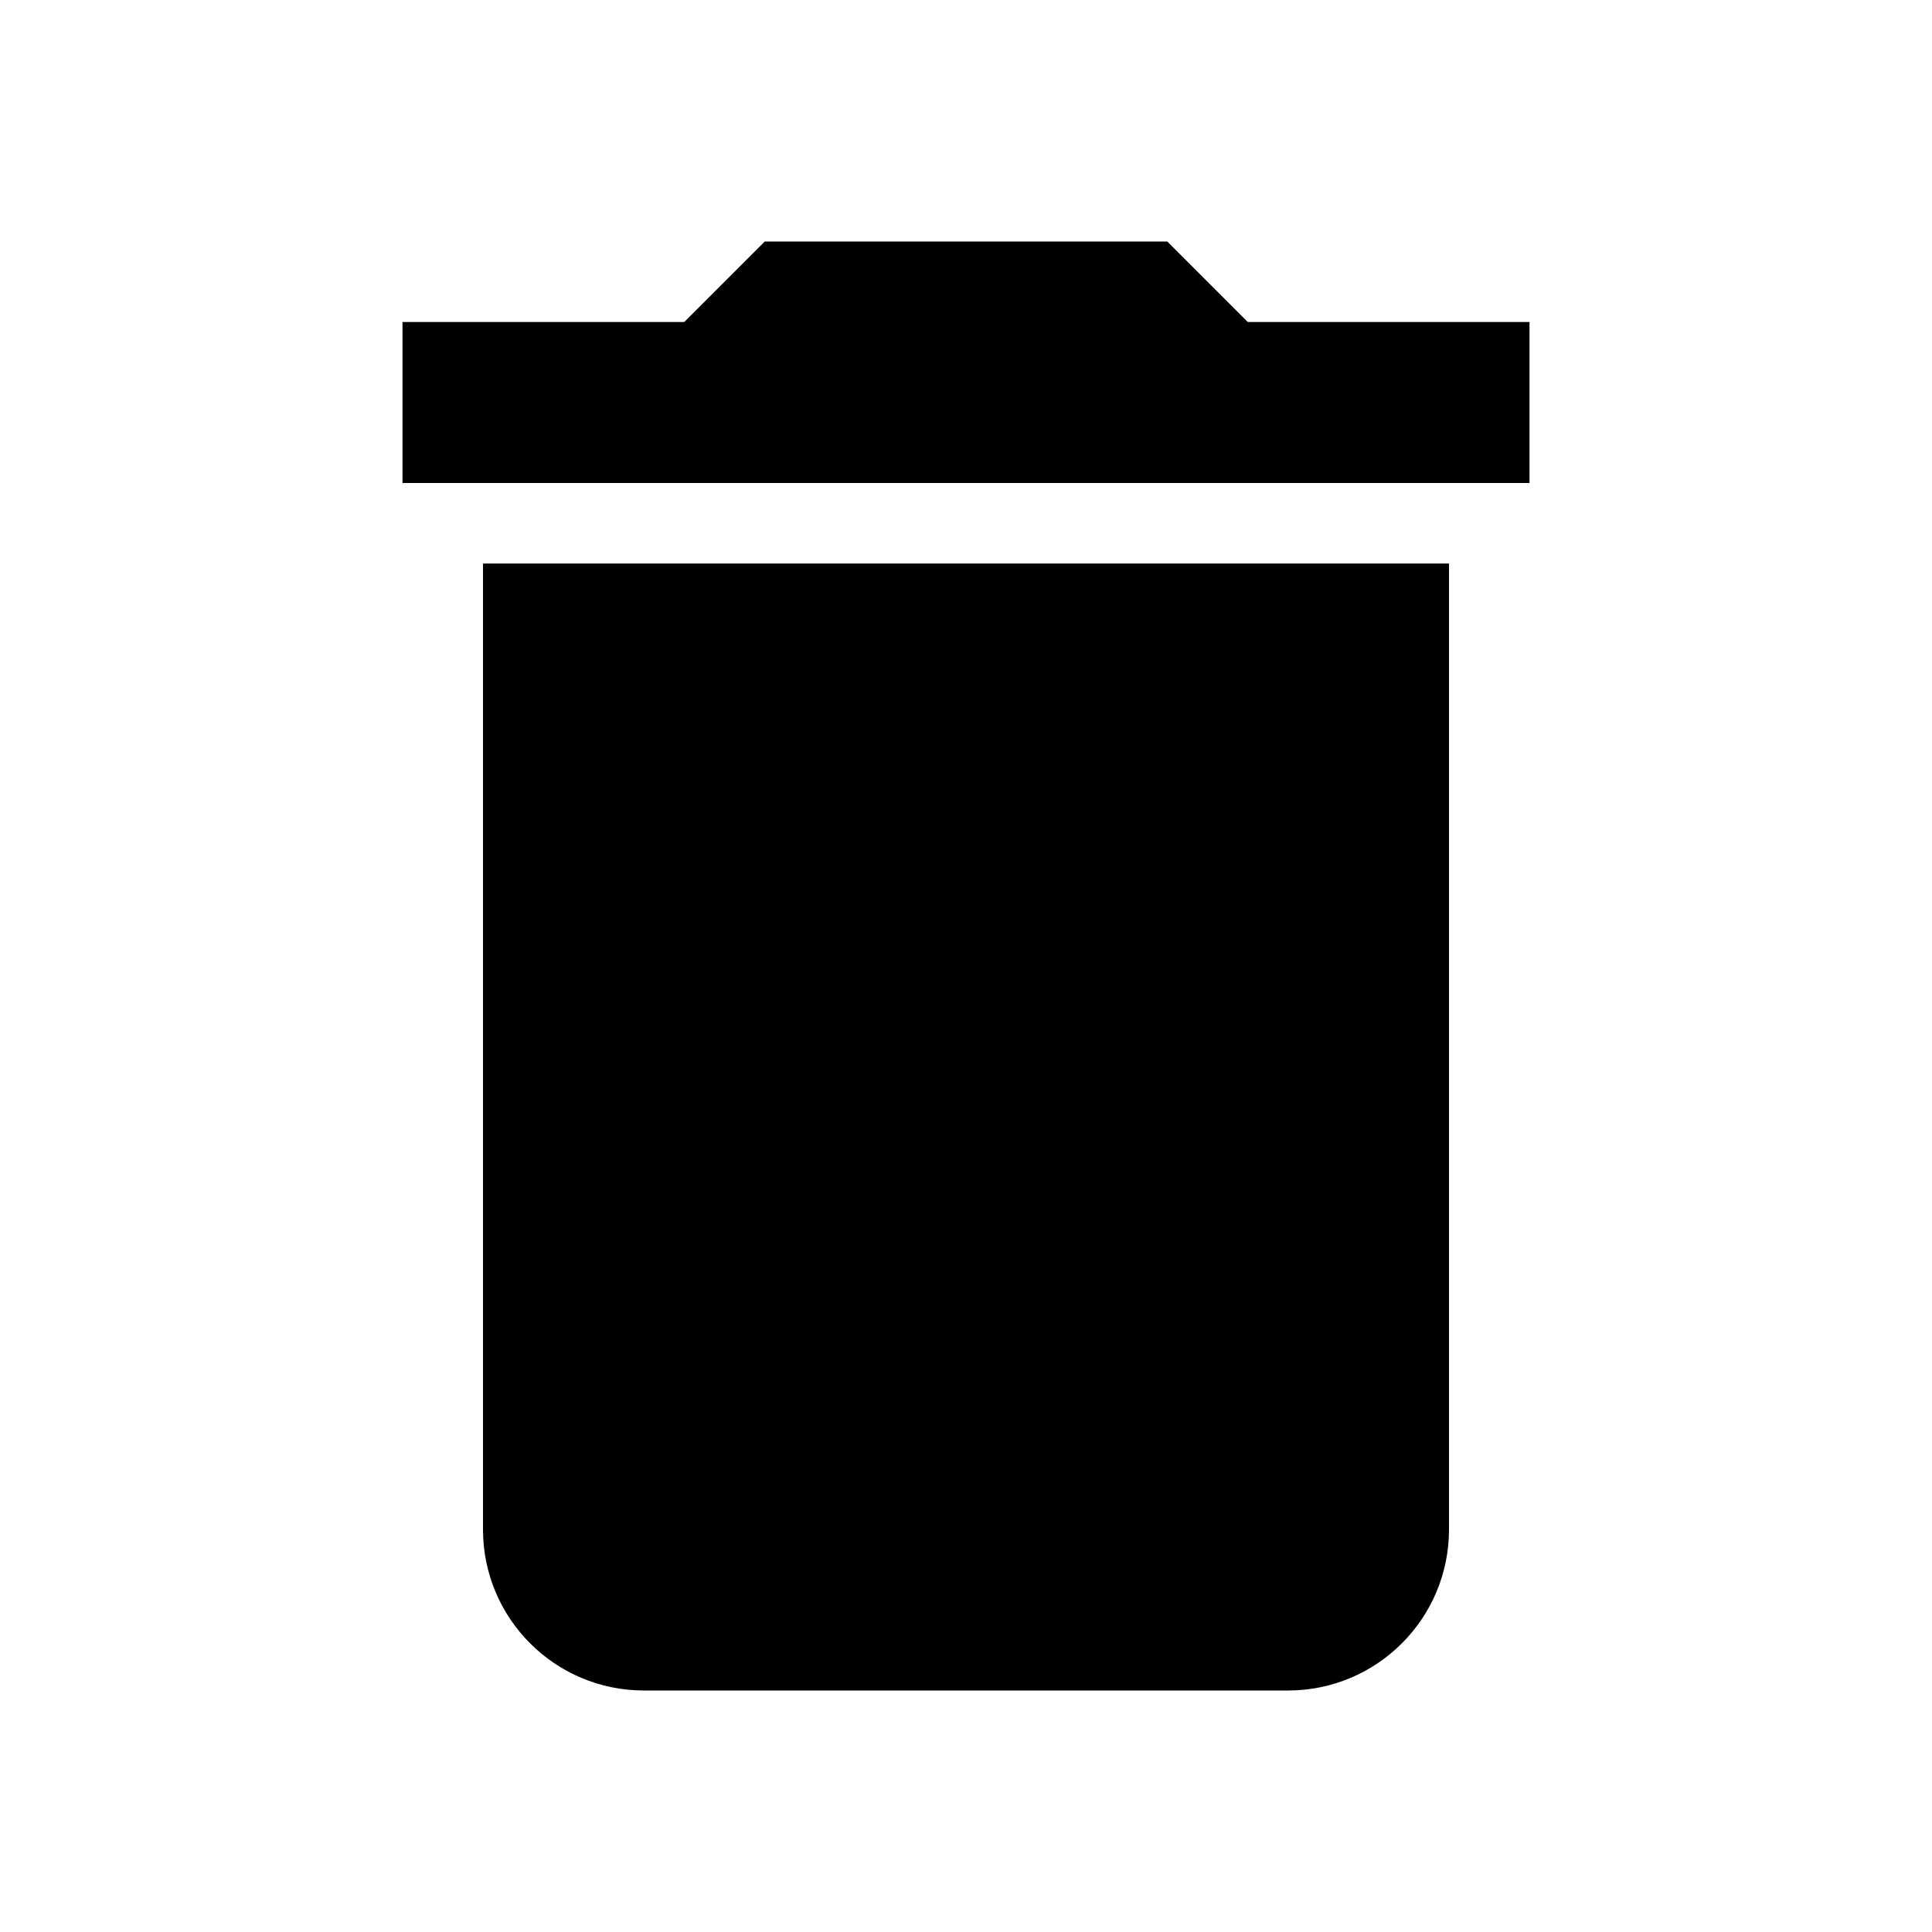
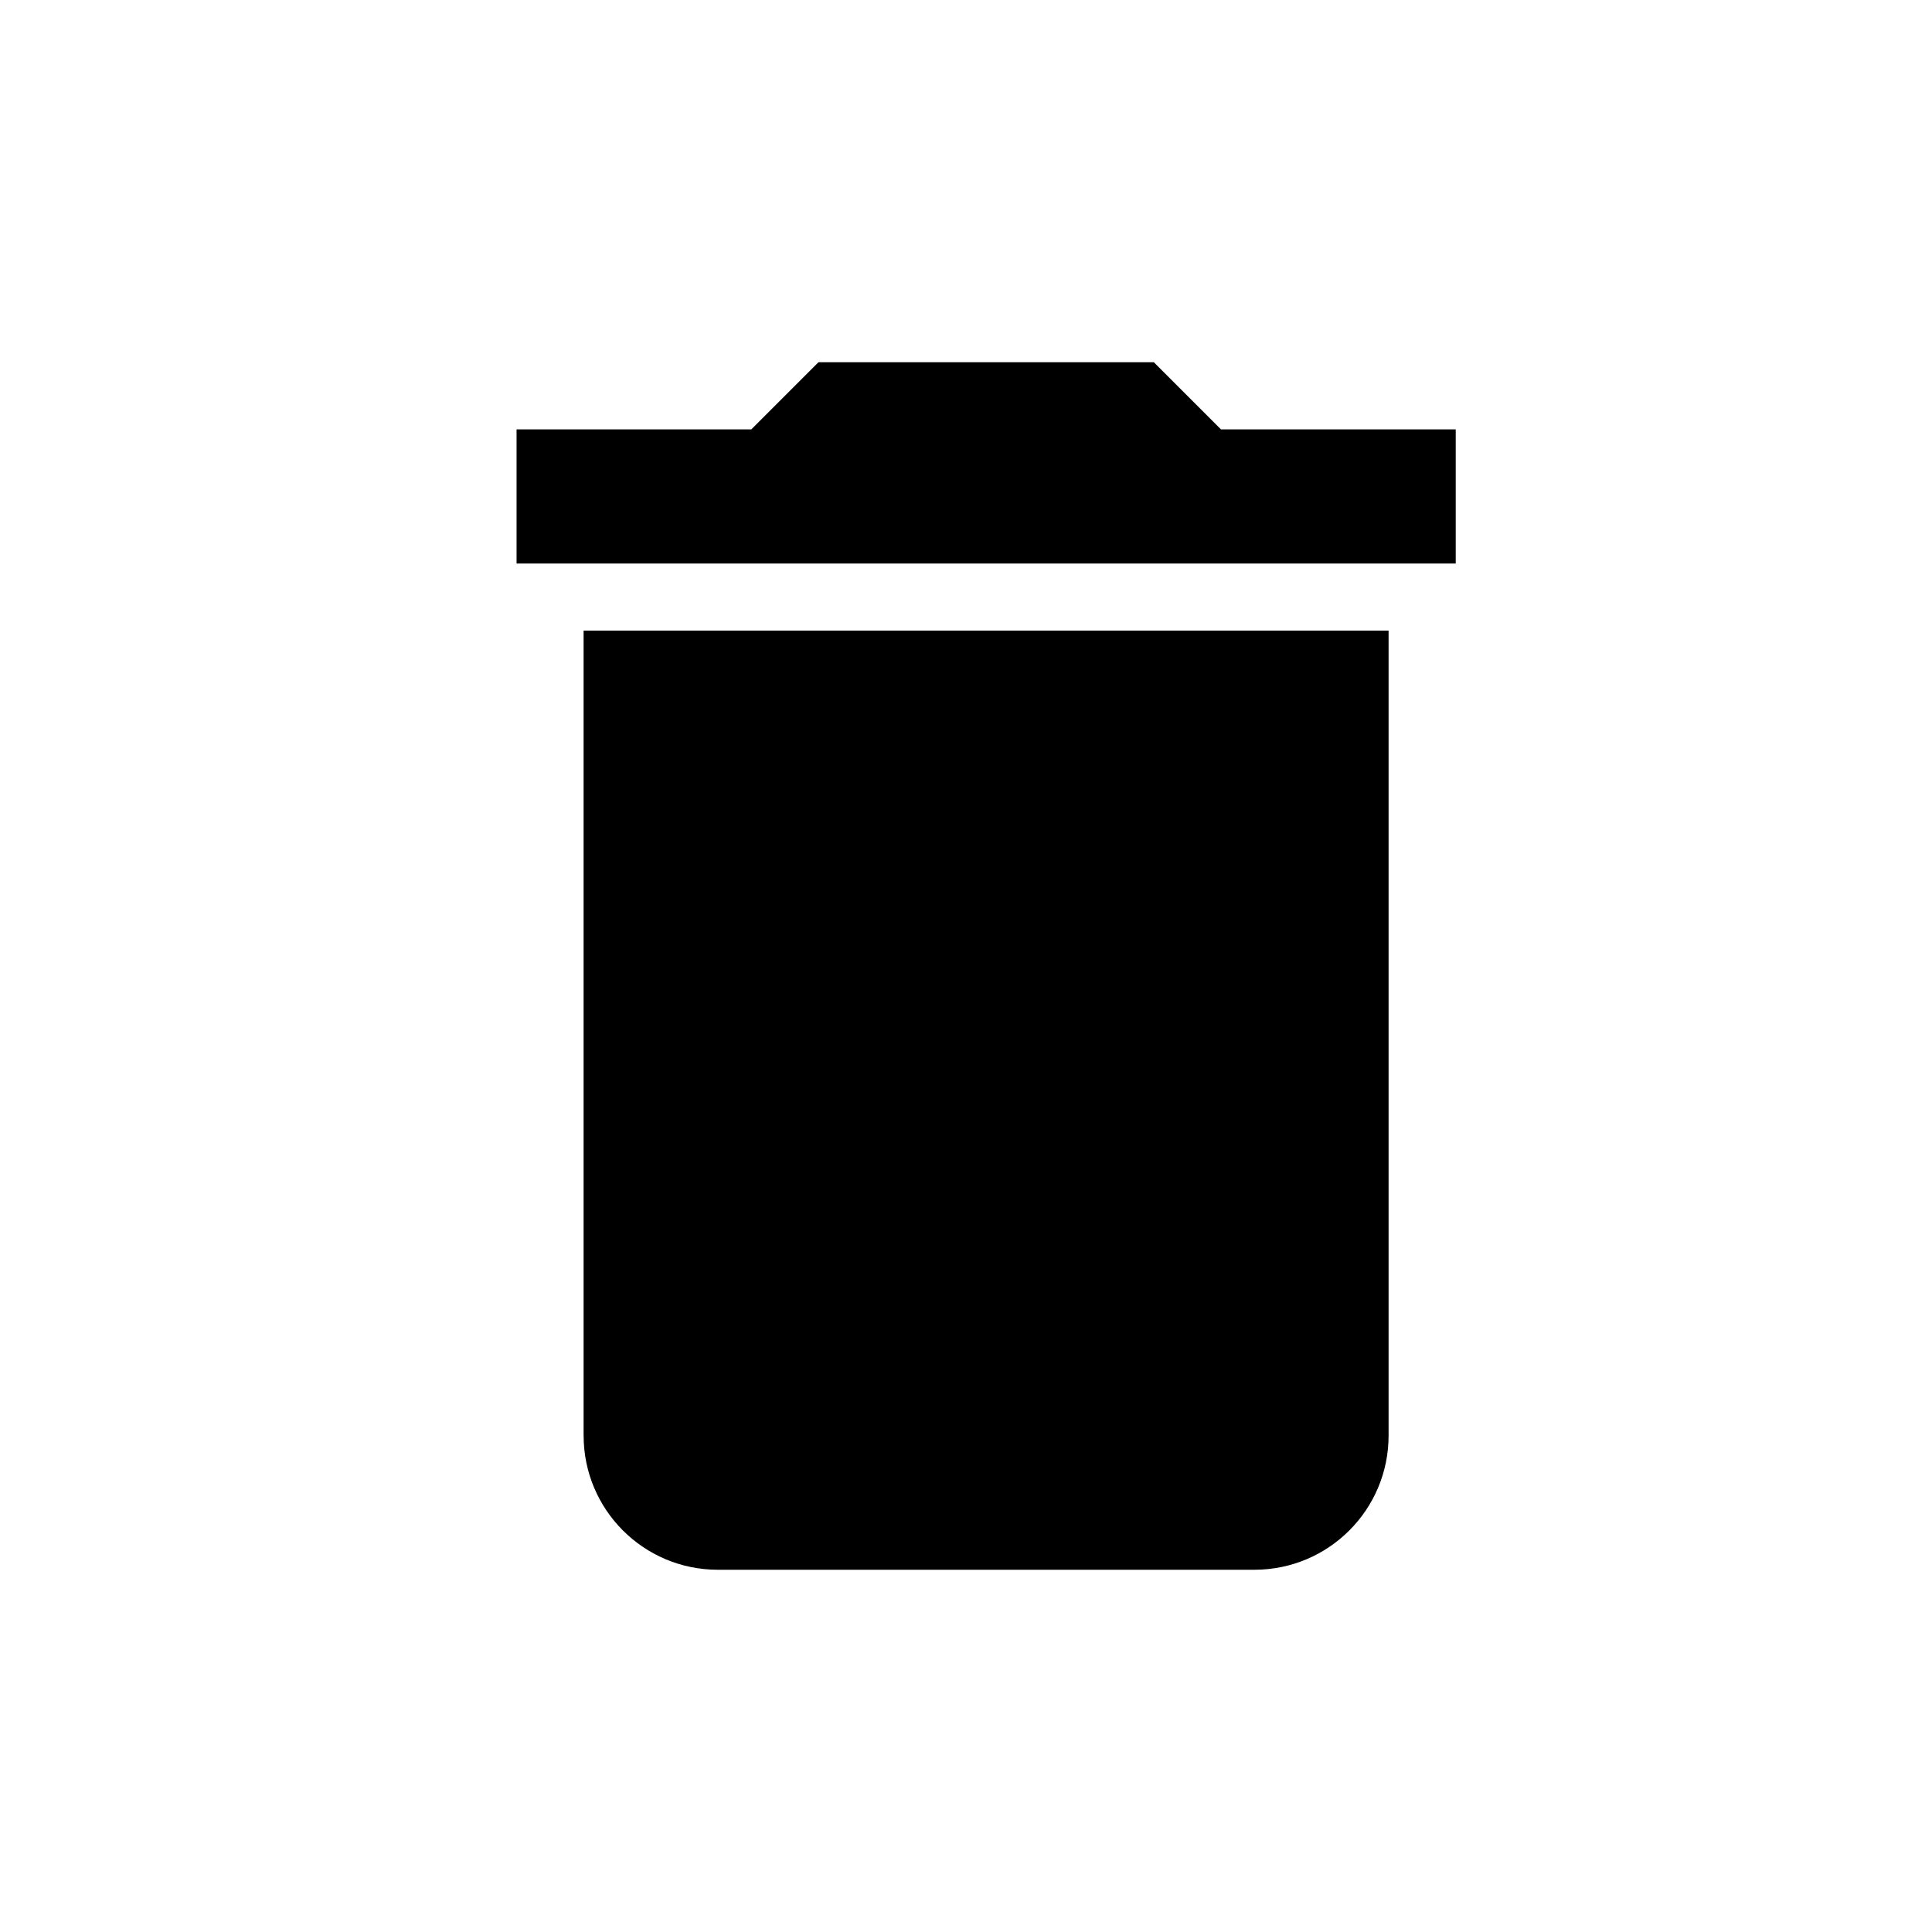
<svg xmlns="http://www.w3.org/2000/svg" width="48" height="48" viewBox="0 0 48 48" id="svg2" version="1.1">
  <defs id="defs8" />
-   <path d="M12 38c0 2.21 1.79 4 4 4h16c2.21 0 4-1.79 4-4V14H12v24zM38 8h-7l-2-2H19l-2 2h-7v4h28V8z" id="path4" style="fill:#000000;fill-opacity:1;stroke:none" />
+   <path d="M 14.5,35.667 C 14.5,37.508 15.992,39 17.833,39 l 13.333,0 c 1.842,0 3.333,-1.492 3.333,-3.333 l 0,-20 -20,0 0,20 z m 21.667,-25 -5.833,0 L 28.667,9 l -8.333,0 -1.667,1.667 -5.833,0 0,3.333 23.333,0 0,-3.333 z" id="path4" style="fill:#000000;fill-opacity:1;stroke:none" />
</svg>
